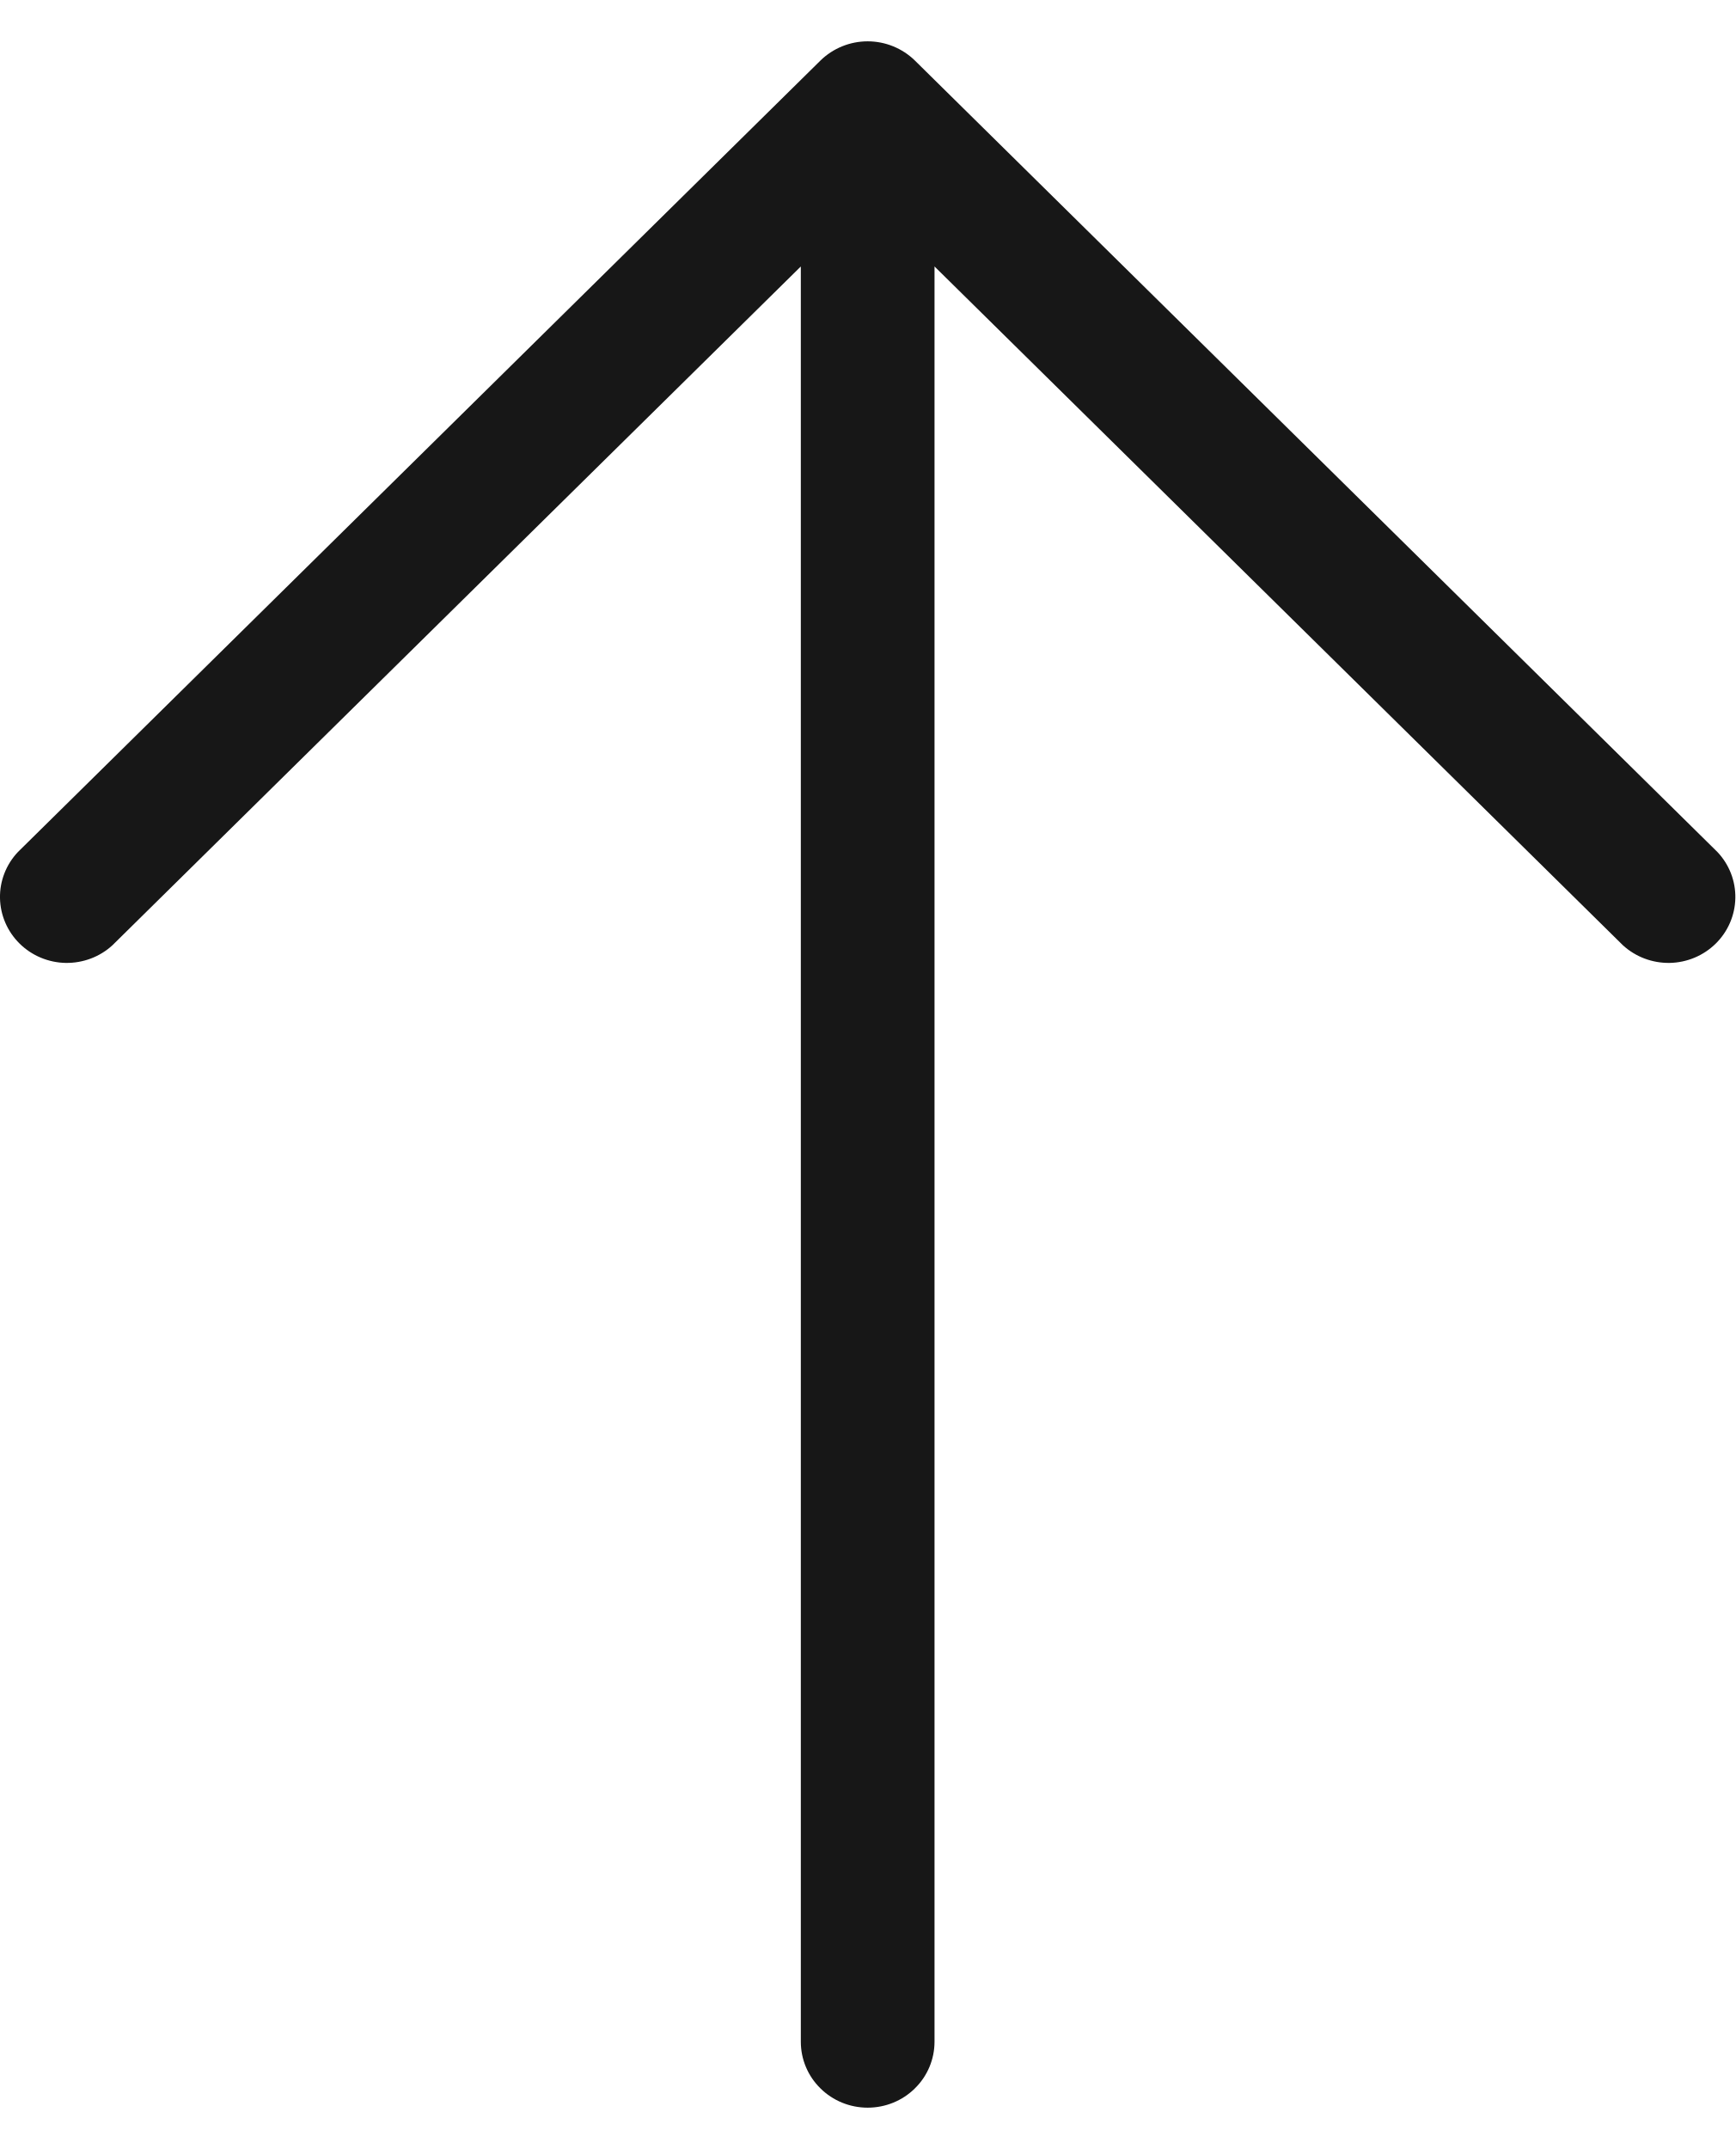
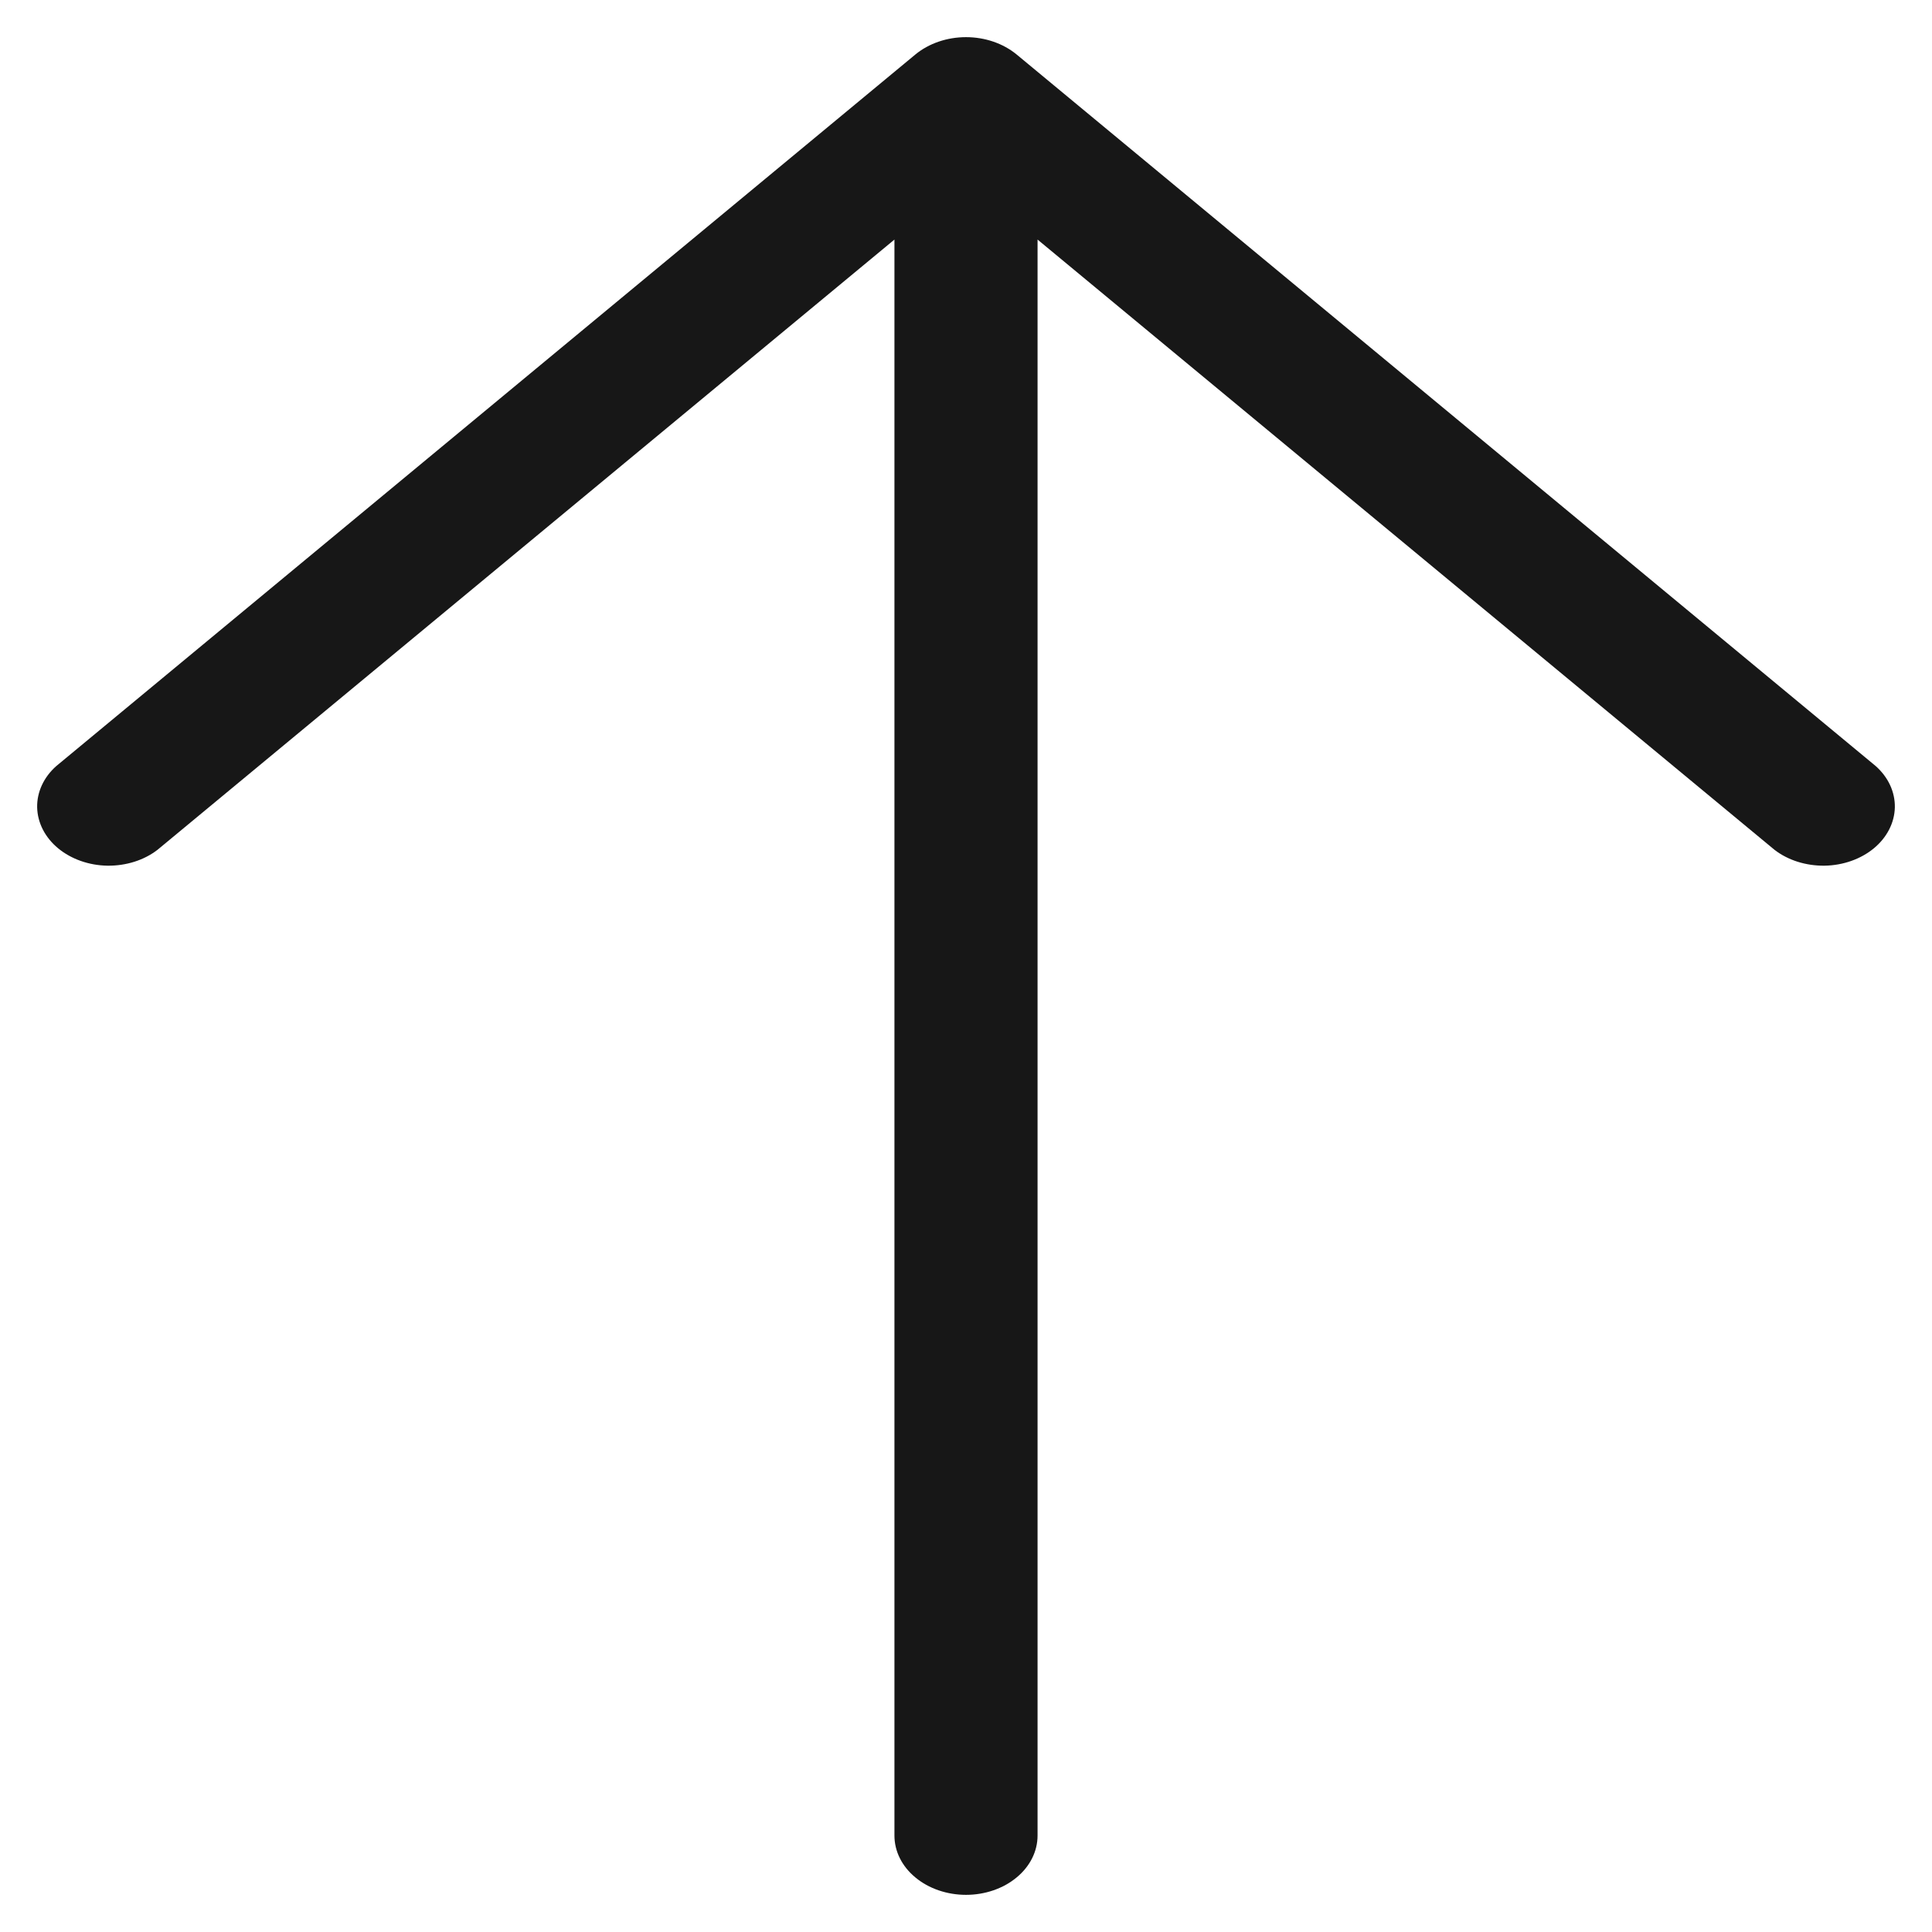
- <svg xmlns="http://www.w3.org/2000/svg" width="21" height="26" viewBox="0 0 21 26" fill="none">
-   <path d="M20.783 10.308L11.072 0.733C10.92 0.584 10.714 0.5 10.5 0.5C10.286 0.5 10.08 0.584 9.928 0.733L0.217 10.308C0.074 10.459 -0.004 10.659 0 10.866C0.004 11.073 0.089 11.27 0.237 11.416C0.385 11.562 0.585 11.646 0.795 11.65C1.005 11.653 1.208 11.577 1.361 11.436L9.691 3.224L9.691 24.702C9.691 24.914 9.776 25.117 9.928 25.266C10.079 25.416 10.285 25.5 10.5 25.5C10.715 25.5 10.921 25.416 11.072 25.266C11.224 25.117 11.309 24.914 11.309 24.702L11.309 3.224L19.639 11.436C19.793 11.577 19.995 11.653 20.205 11.65C20.415 11.646 20.615 11.562 20.763 11.416C20.911 11.27 20.996 11.073 21 10.866C21.004 10.659 20.926 10.459 20.783 10.308Z" fill="#171717" />
+ <svg xmlns="http://www.w3.org/2000/svg" width="26" height="26" viewBox="0 0 26 26" fill="none">
+   <path d="M25.241 10.308L13.681 0.733C13.5 0.584 13.255 0.5 13 0.5C12.745 0.5 12.5 0.584 12.319 0.733L0.759 10.308C0.588 10.459 0.496 10.659 0.5 10.866C0.505 11.073 0.606 11.27 0.782 11.416C0.959 11.562 1.197 11.646 1.446 11.65C1.696 11.653 1.938 11.577 2.12 11.436L12.037 3.224L12.037 24.702C12.037 24.914 12.138 25.117 12.319 25.266C12.499 25.416 12.745 25.5 13 25.5C13.255 25.5 13.501 25.416 13.681 25.266C13.862 25.117 13.963 24.914 13.963 24.702L13.963 3.224L23.88 11.436C24.062 11.577 24.304 11.653 24.554 11.65C24.803 11.646 25.041 11.562 25.218 11.416C25.394 11.27 25.495 11.073 25.5 10.866C25.504 10.659 25.412 10.459 25.241 10.308Z" fill="#171717" />
</svg>
